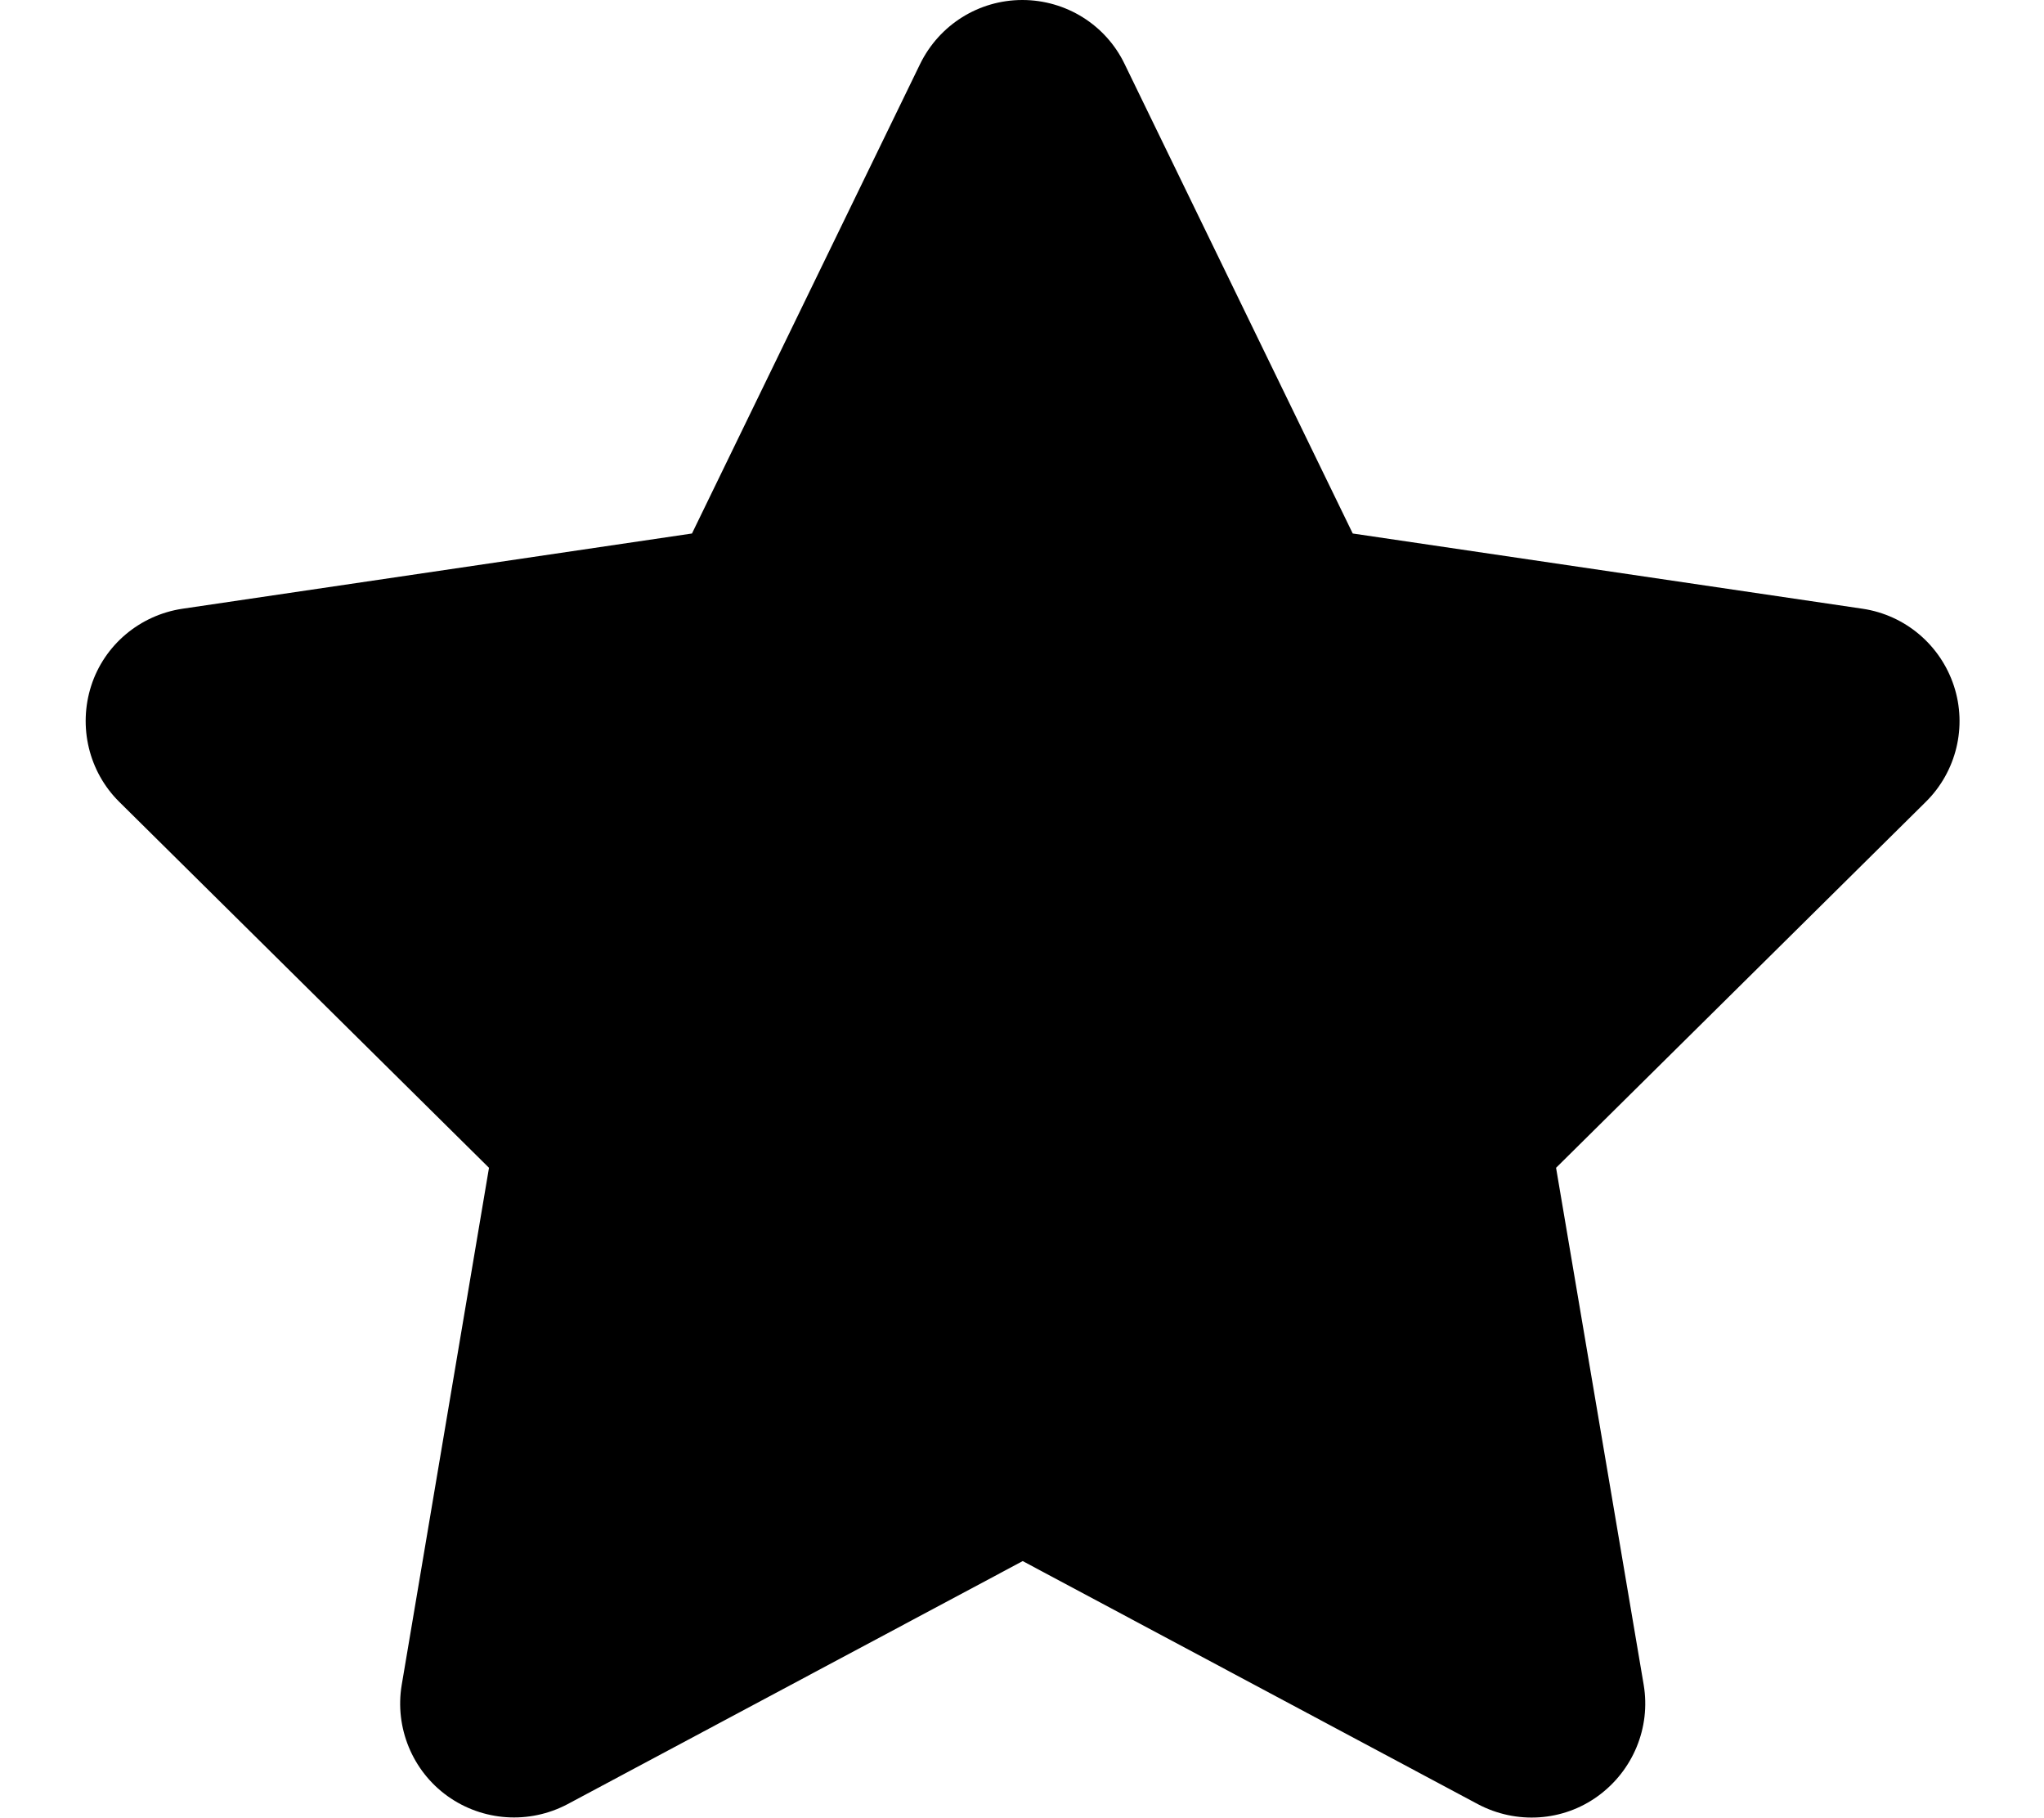
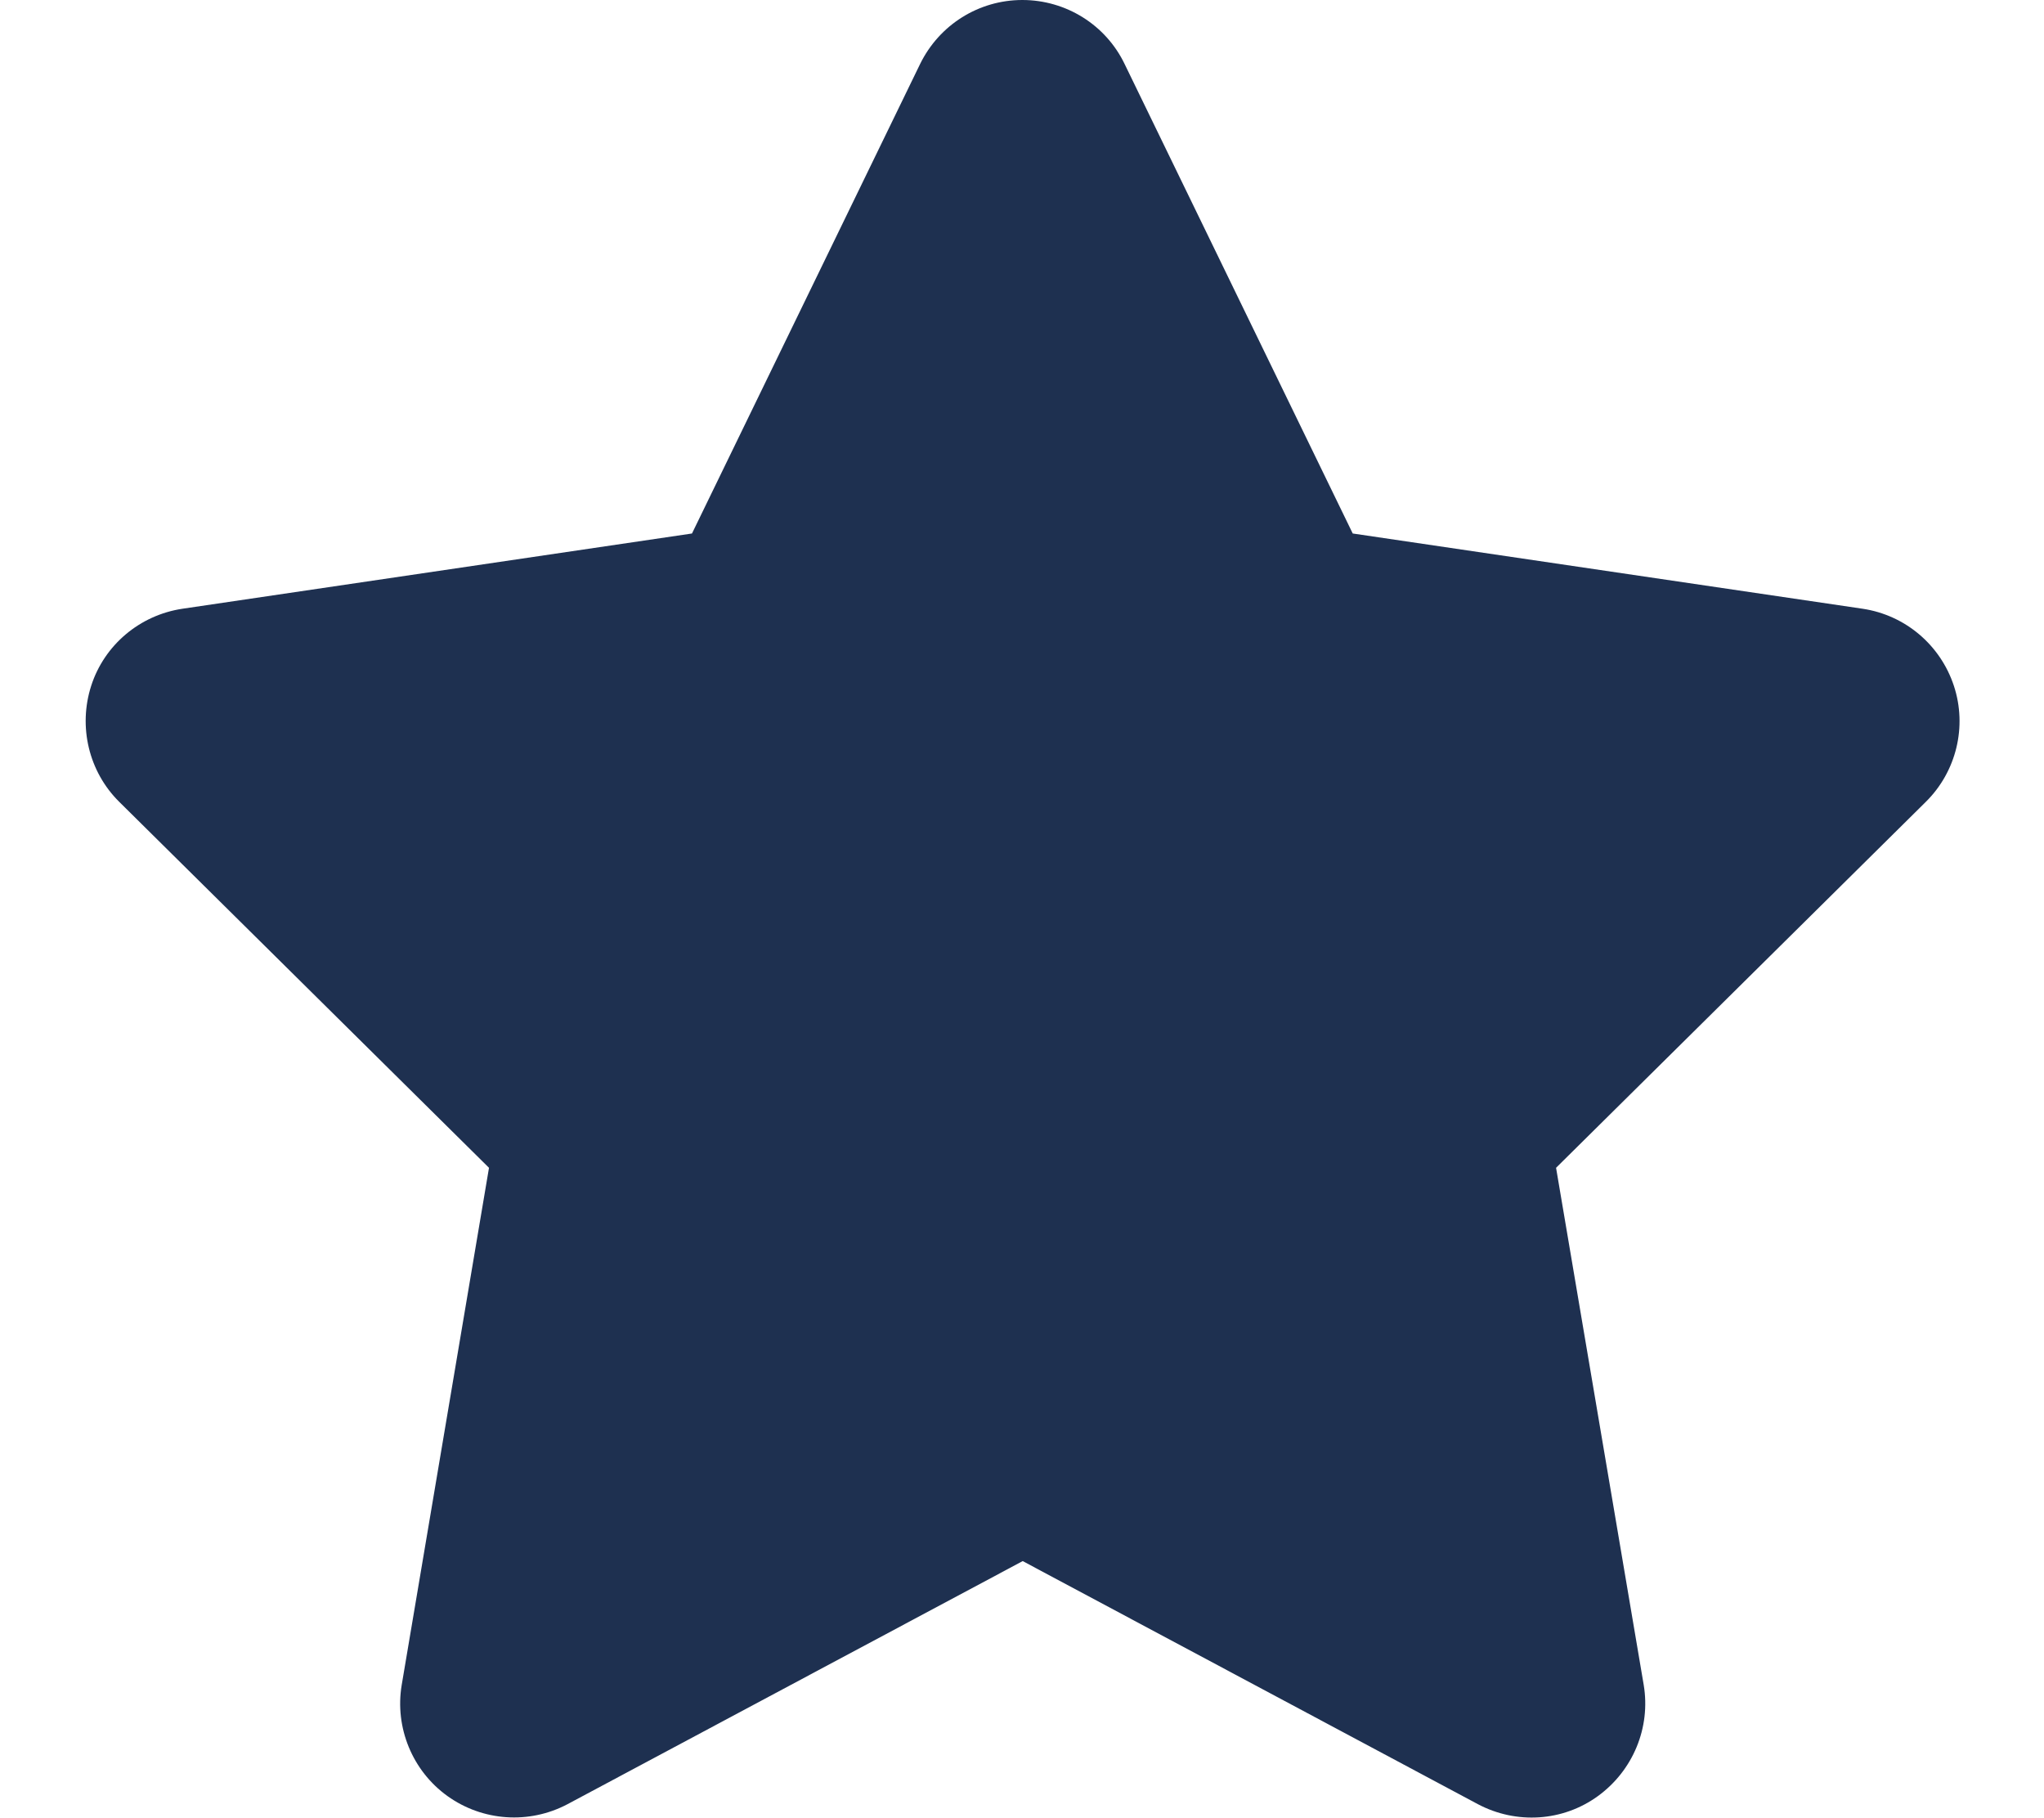
- <svg xmlns="http://www.w3.org/2000/svg" viewBox="0 0 576 512">
-   <path d="M316.9 18C311.6 7 300.4 0 288.1 0s-23.4 7-28.8 18L195 150.3 51.4 171.5c-12 1.8-22 10.2-25.7 21.7s-.7 24.2 7.9 32.7L137.8 329 113.2 474.7c-2 12 3 24.2 12.9 31.3s23 8 33.8 2.3l128.3-68.5 128.3 68.5c10.8 5.7 23.9 4.9 33.8-2.3s14.9-19.3 12.9-31.3L438.5 329 542.7 225.9c8.6-8.5 11.7-21.2 7.9-32.7s-13.7-19.9-25.7-21.7L381.2 150.3 316.9 18z" />
+ <svg xmlns="http://www.w3.org/2000/svg" height="16" width="18" viewBox="0 0 576 512">
+   <path opacity="1" fill="#1E3050" d="M316.9 18C311.6 7 300.4 0 288.1 0s-23.4 7-28.8 18L195 150.3 51.4 171.5c-12 1.8-22 10.2-25.7 21.7s-.7 24.2 7.9 32.7L137.8 329 113.2 474.7c-2 12 3 24.2 12.9 31.3s23 8 33.8 2.3l128.3-68.5 128.3 68.5c10.8 5.7 23.9 4.9 33.8-2.3s14.9-19.3 12.9-31.3L438.5 329 542.7 225.9c8.6-8.5 11.7-21.2 7.9-32.7s-13.7-19.9-25.7-21.7L381.2 150.3 316.9 18z" />
</svg>
